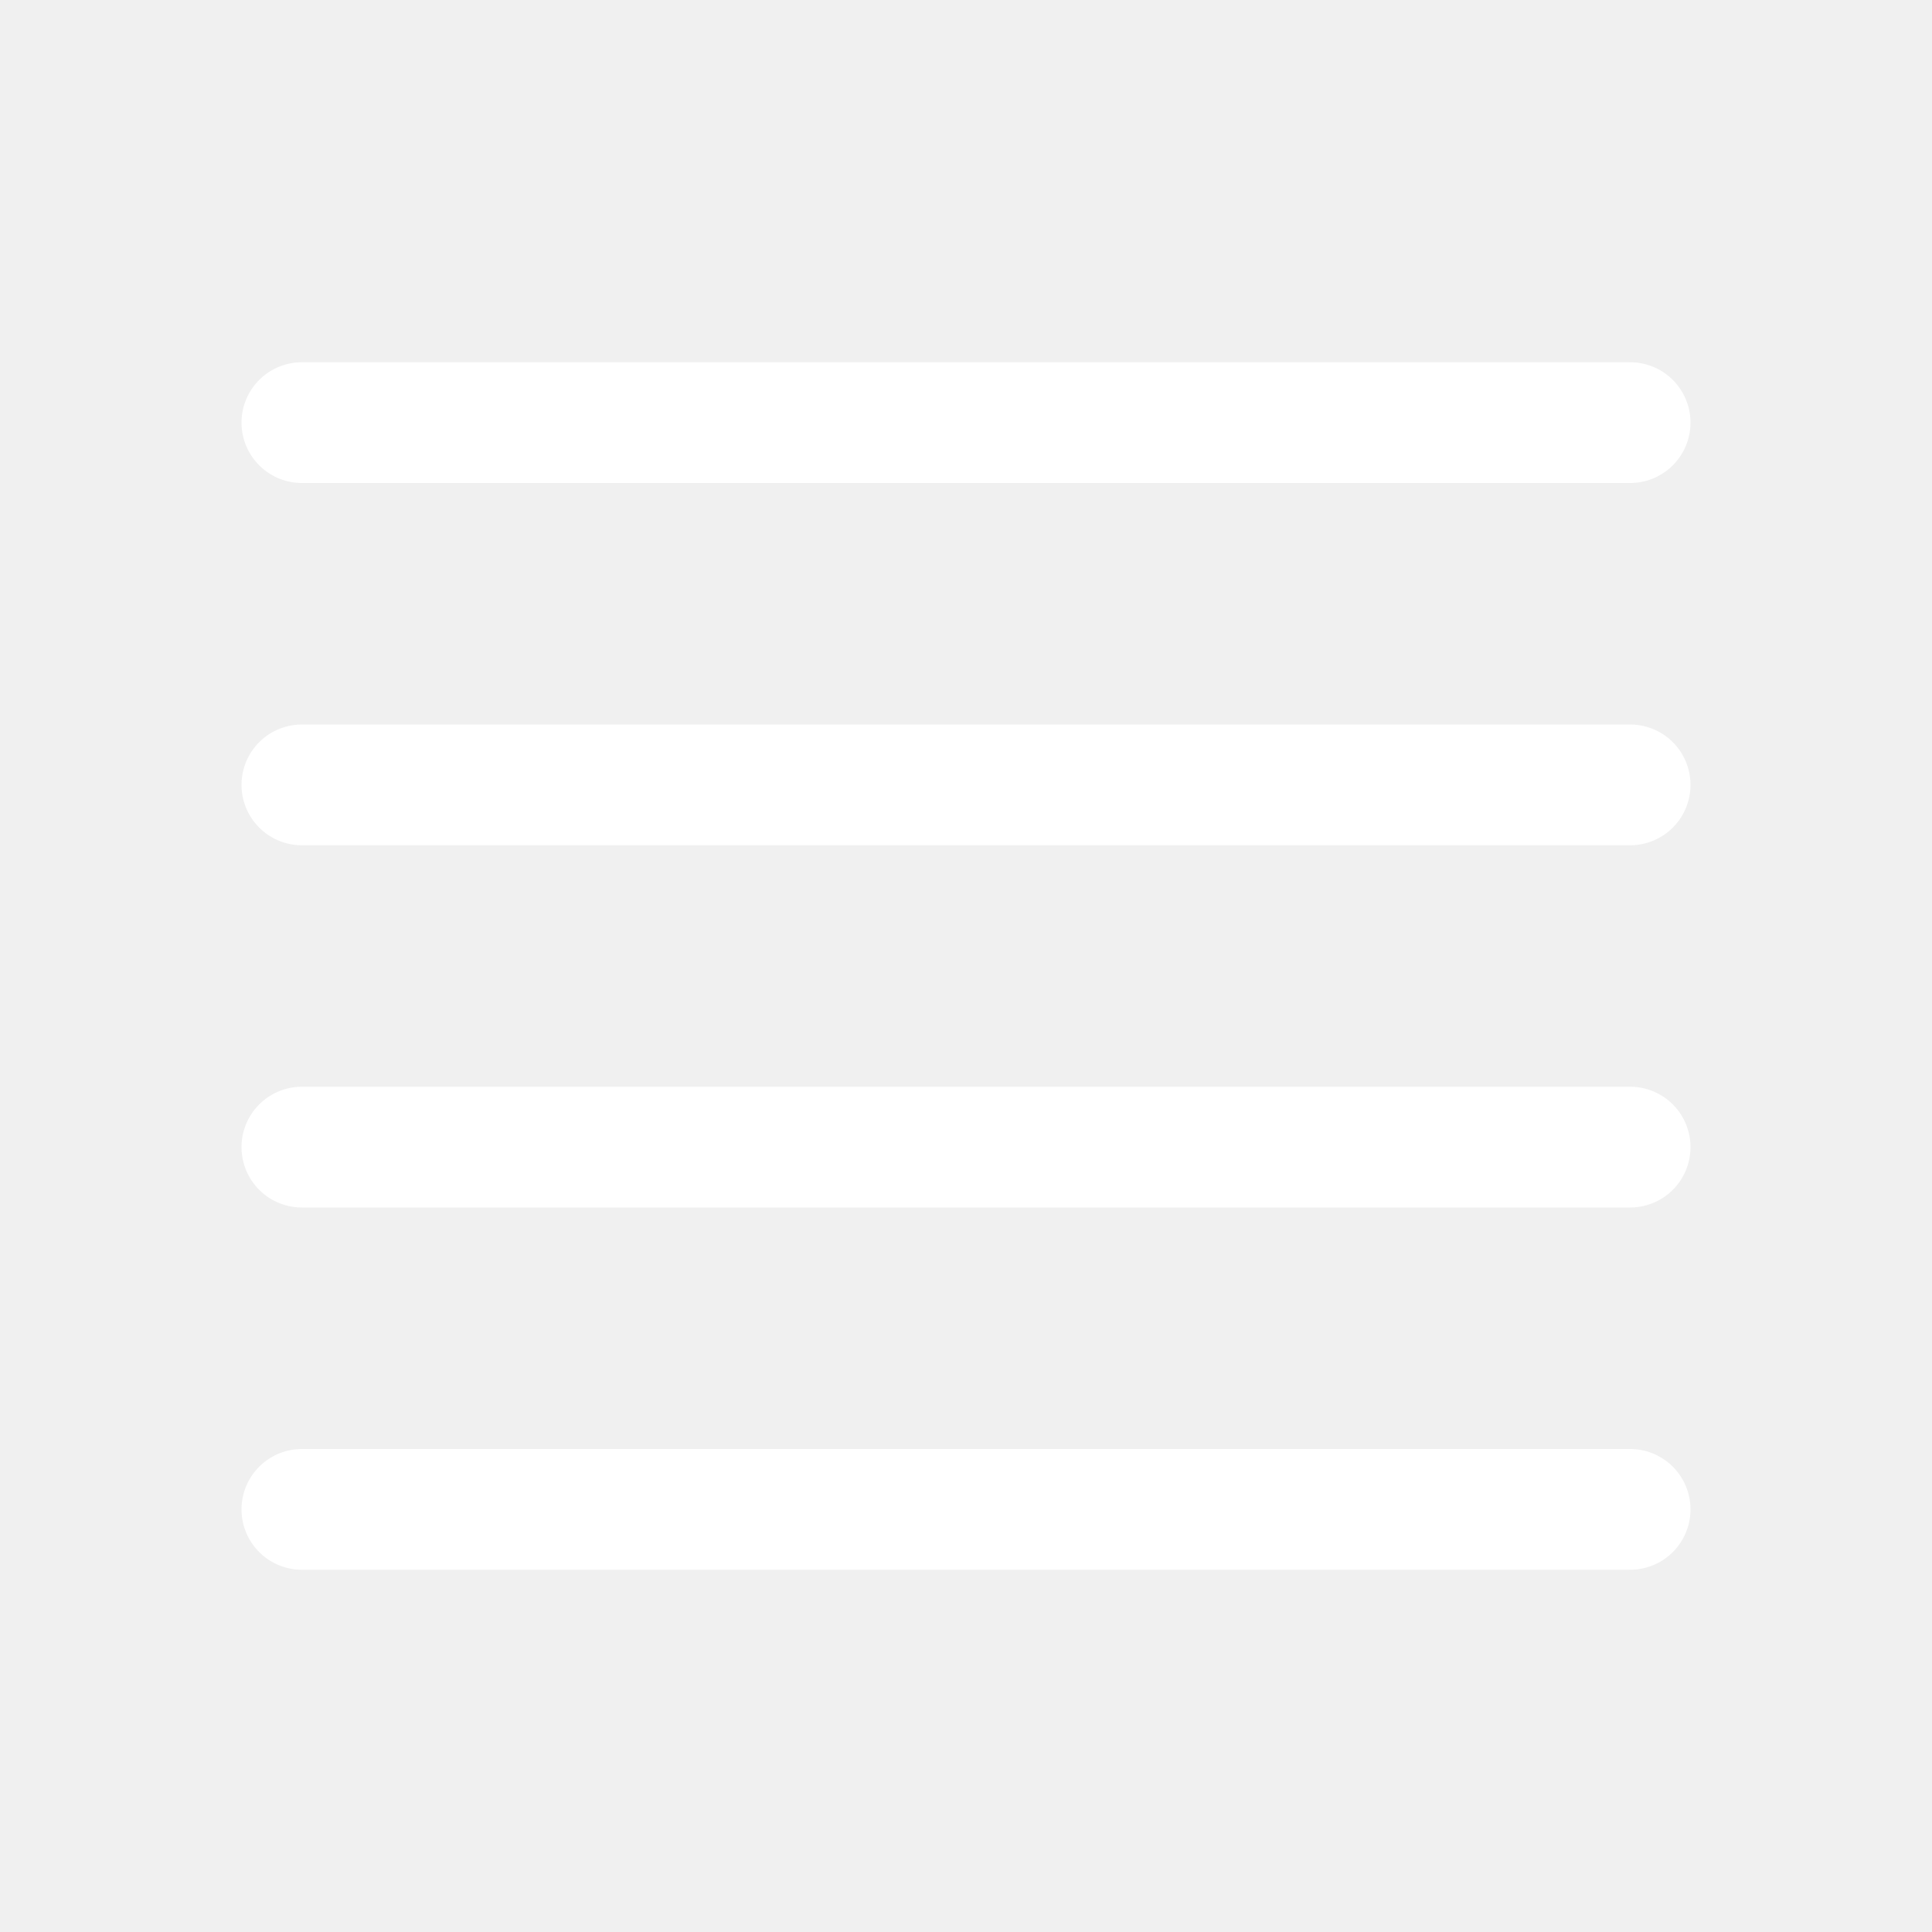
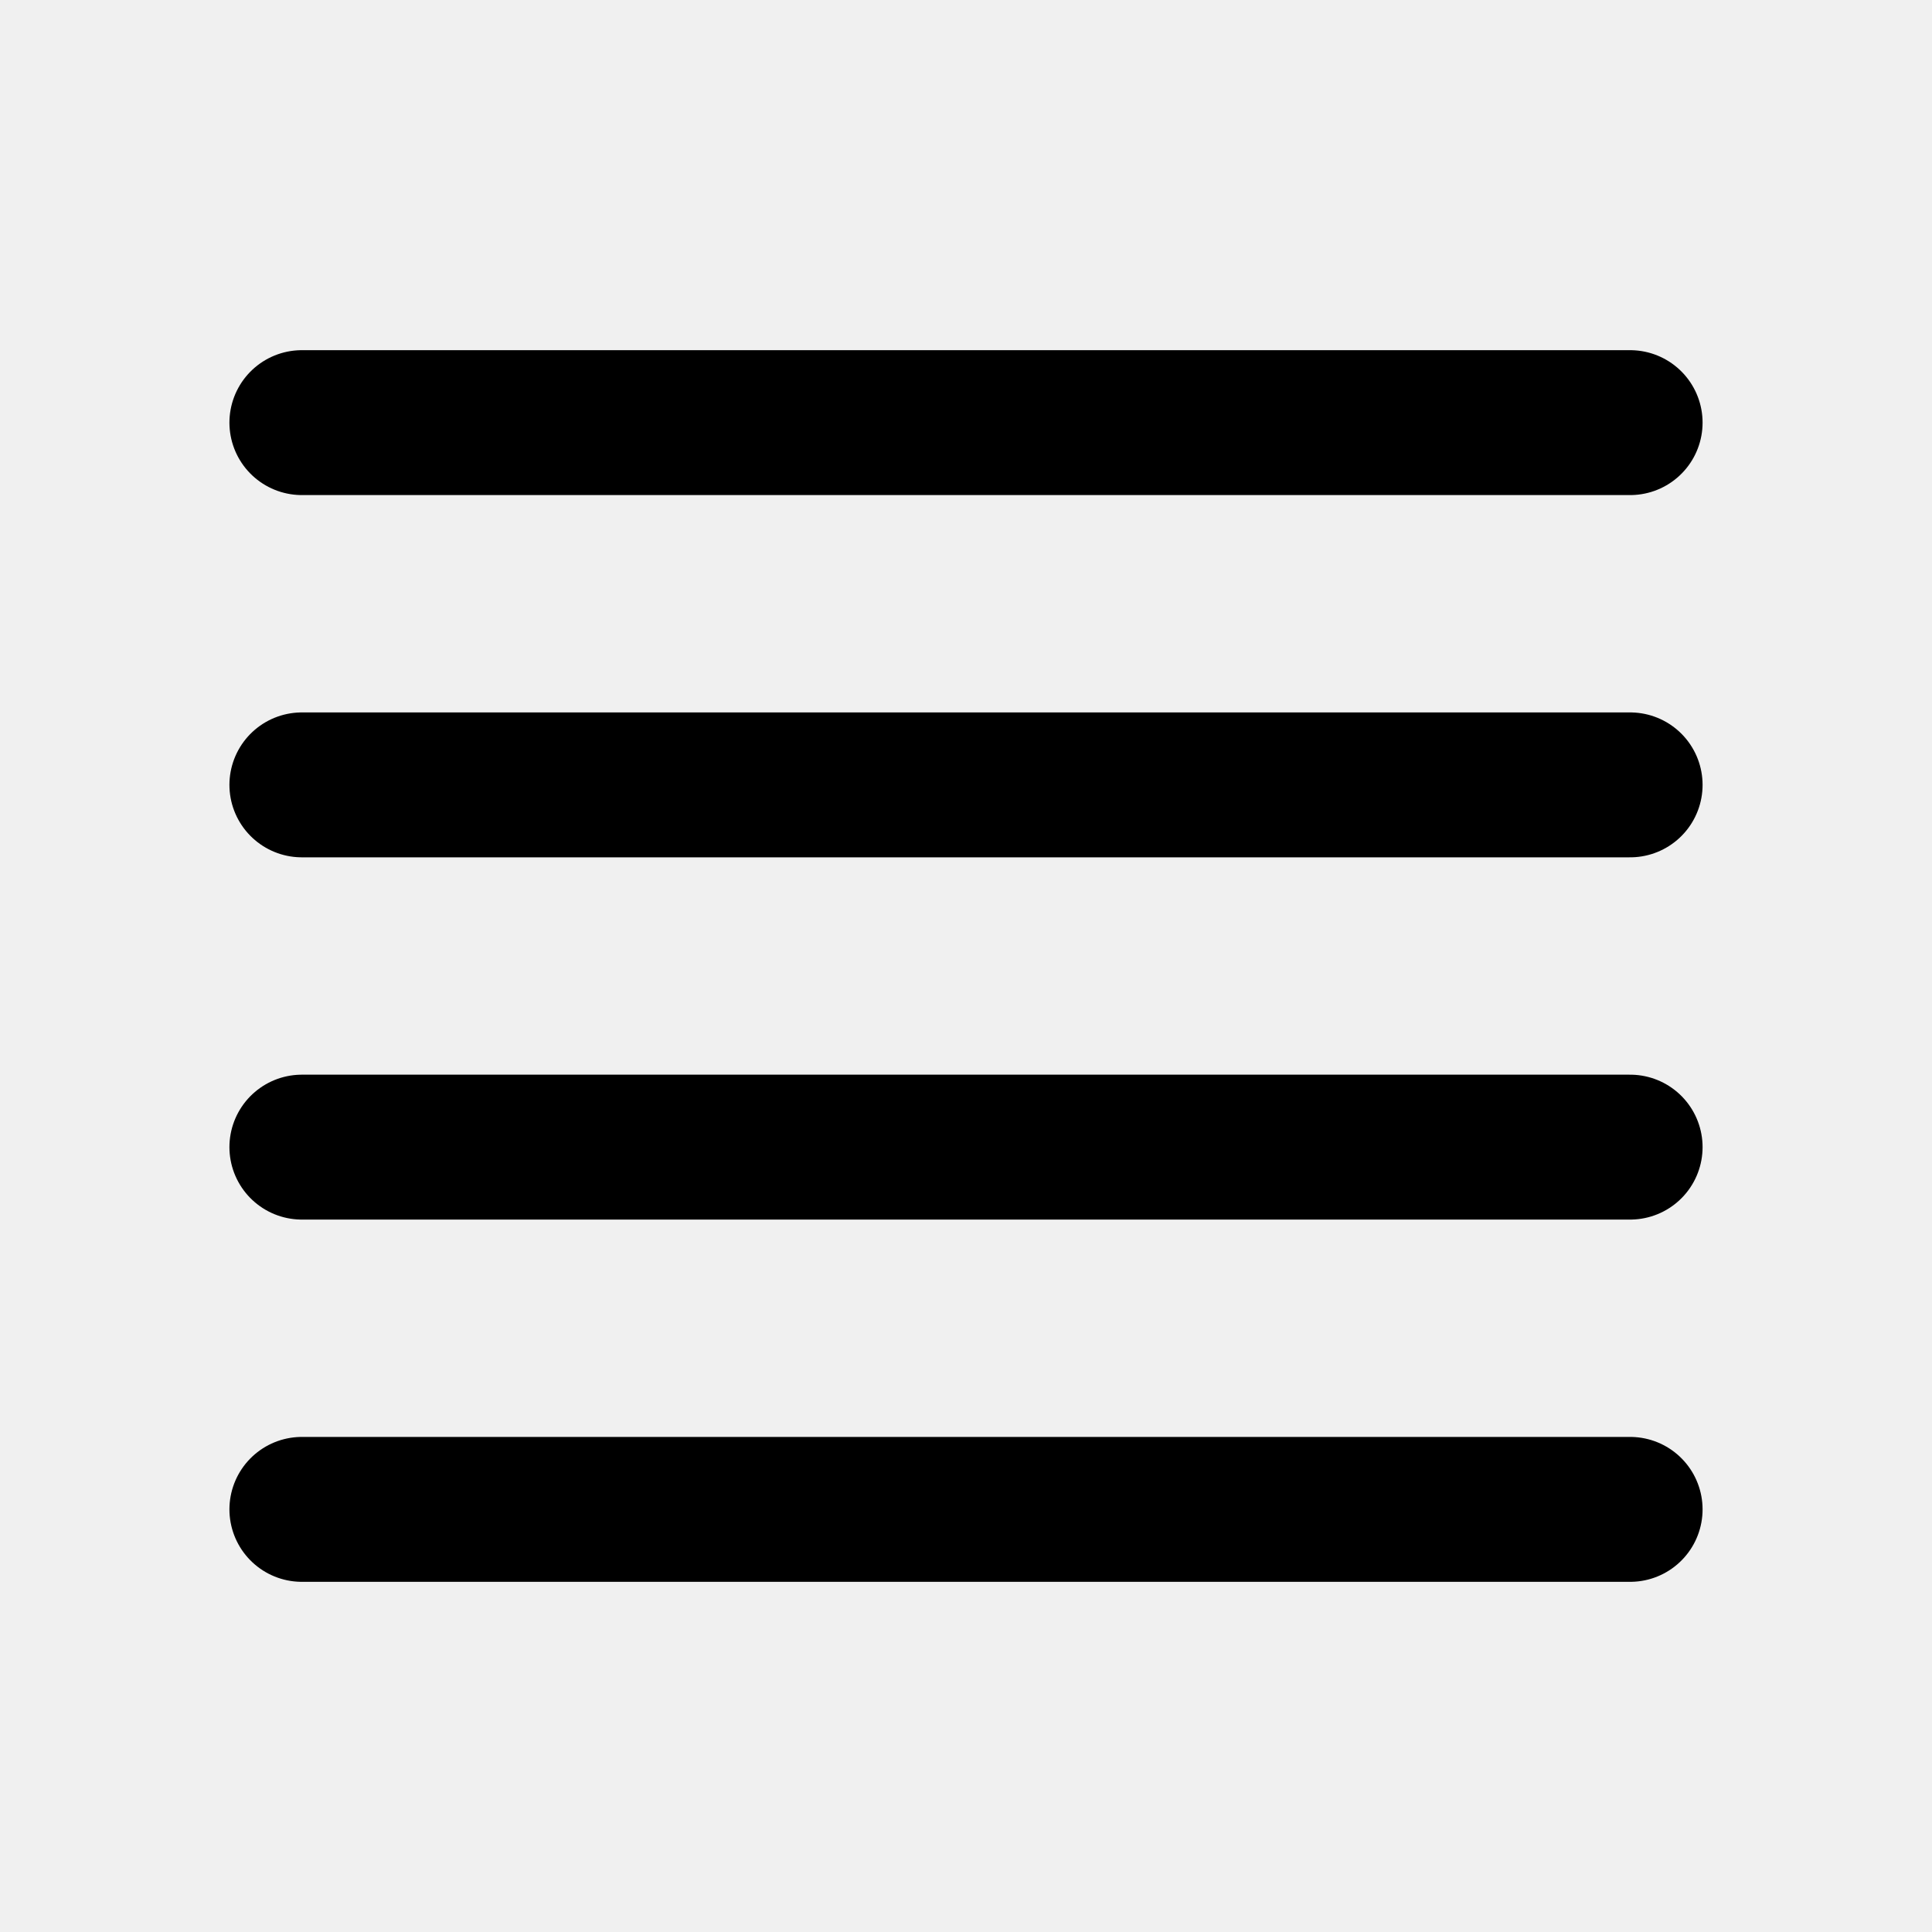
- <svg xmlns="http://www.w3.org/2000/svg" fill="none" viewBox="0 0 24 24" stroke-width="1.5" stroke="#fff" class="size-6">
+ <svg xmlns="http://www.w3.org/2000/svg" fill="none" viewBox="0 0 24 24" stroke-width="1.8" stroke="#000" class="size-6 ">
  <path stroke-linecap="round" stroke-linejoin="round" d="M3.75 5.25h16.5m-16.5 4.5h16.5m-16.5 4.5h16.5m-16.5 4.5h16.5" />
</svg>
